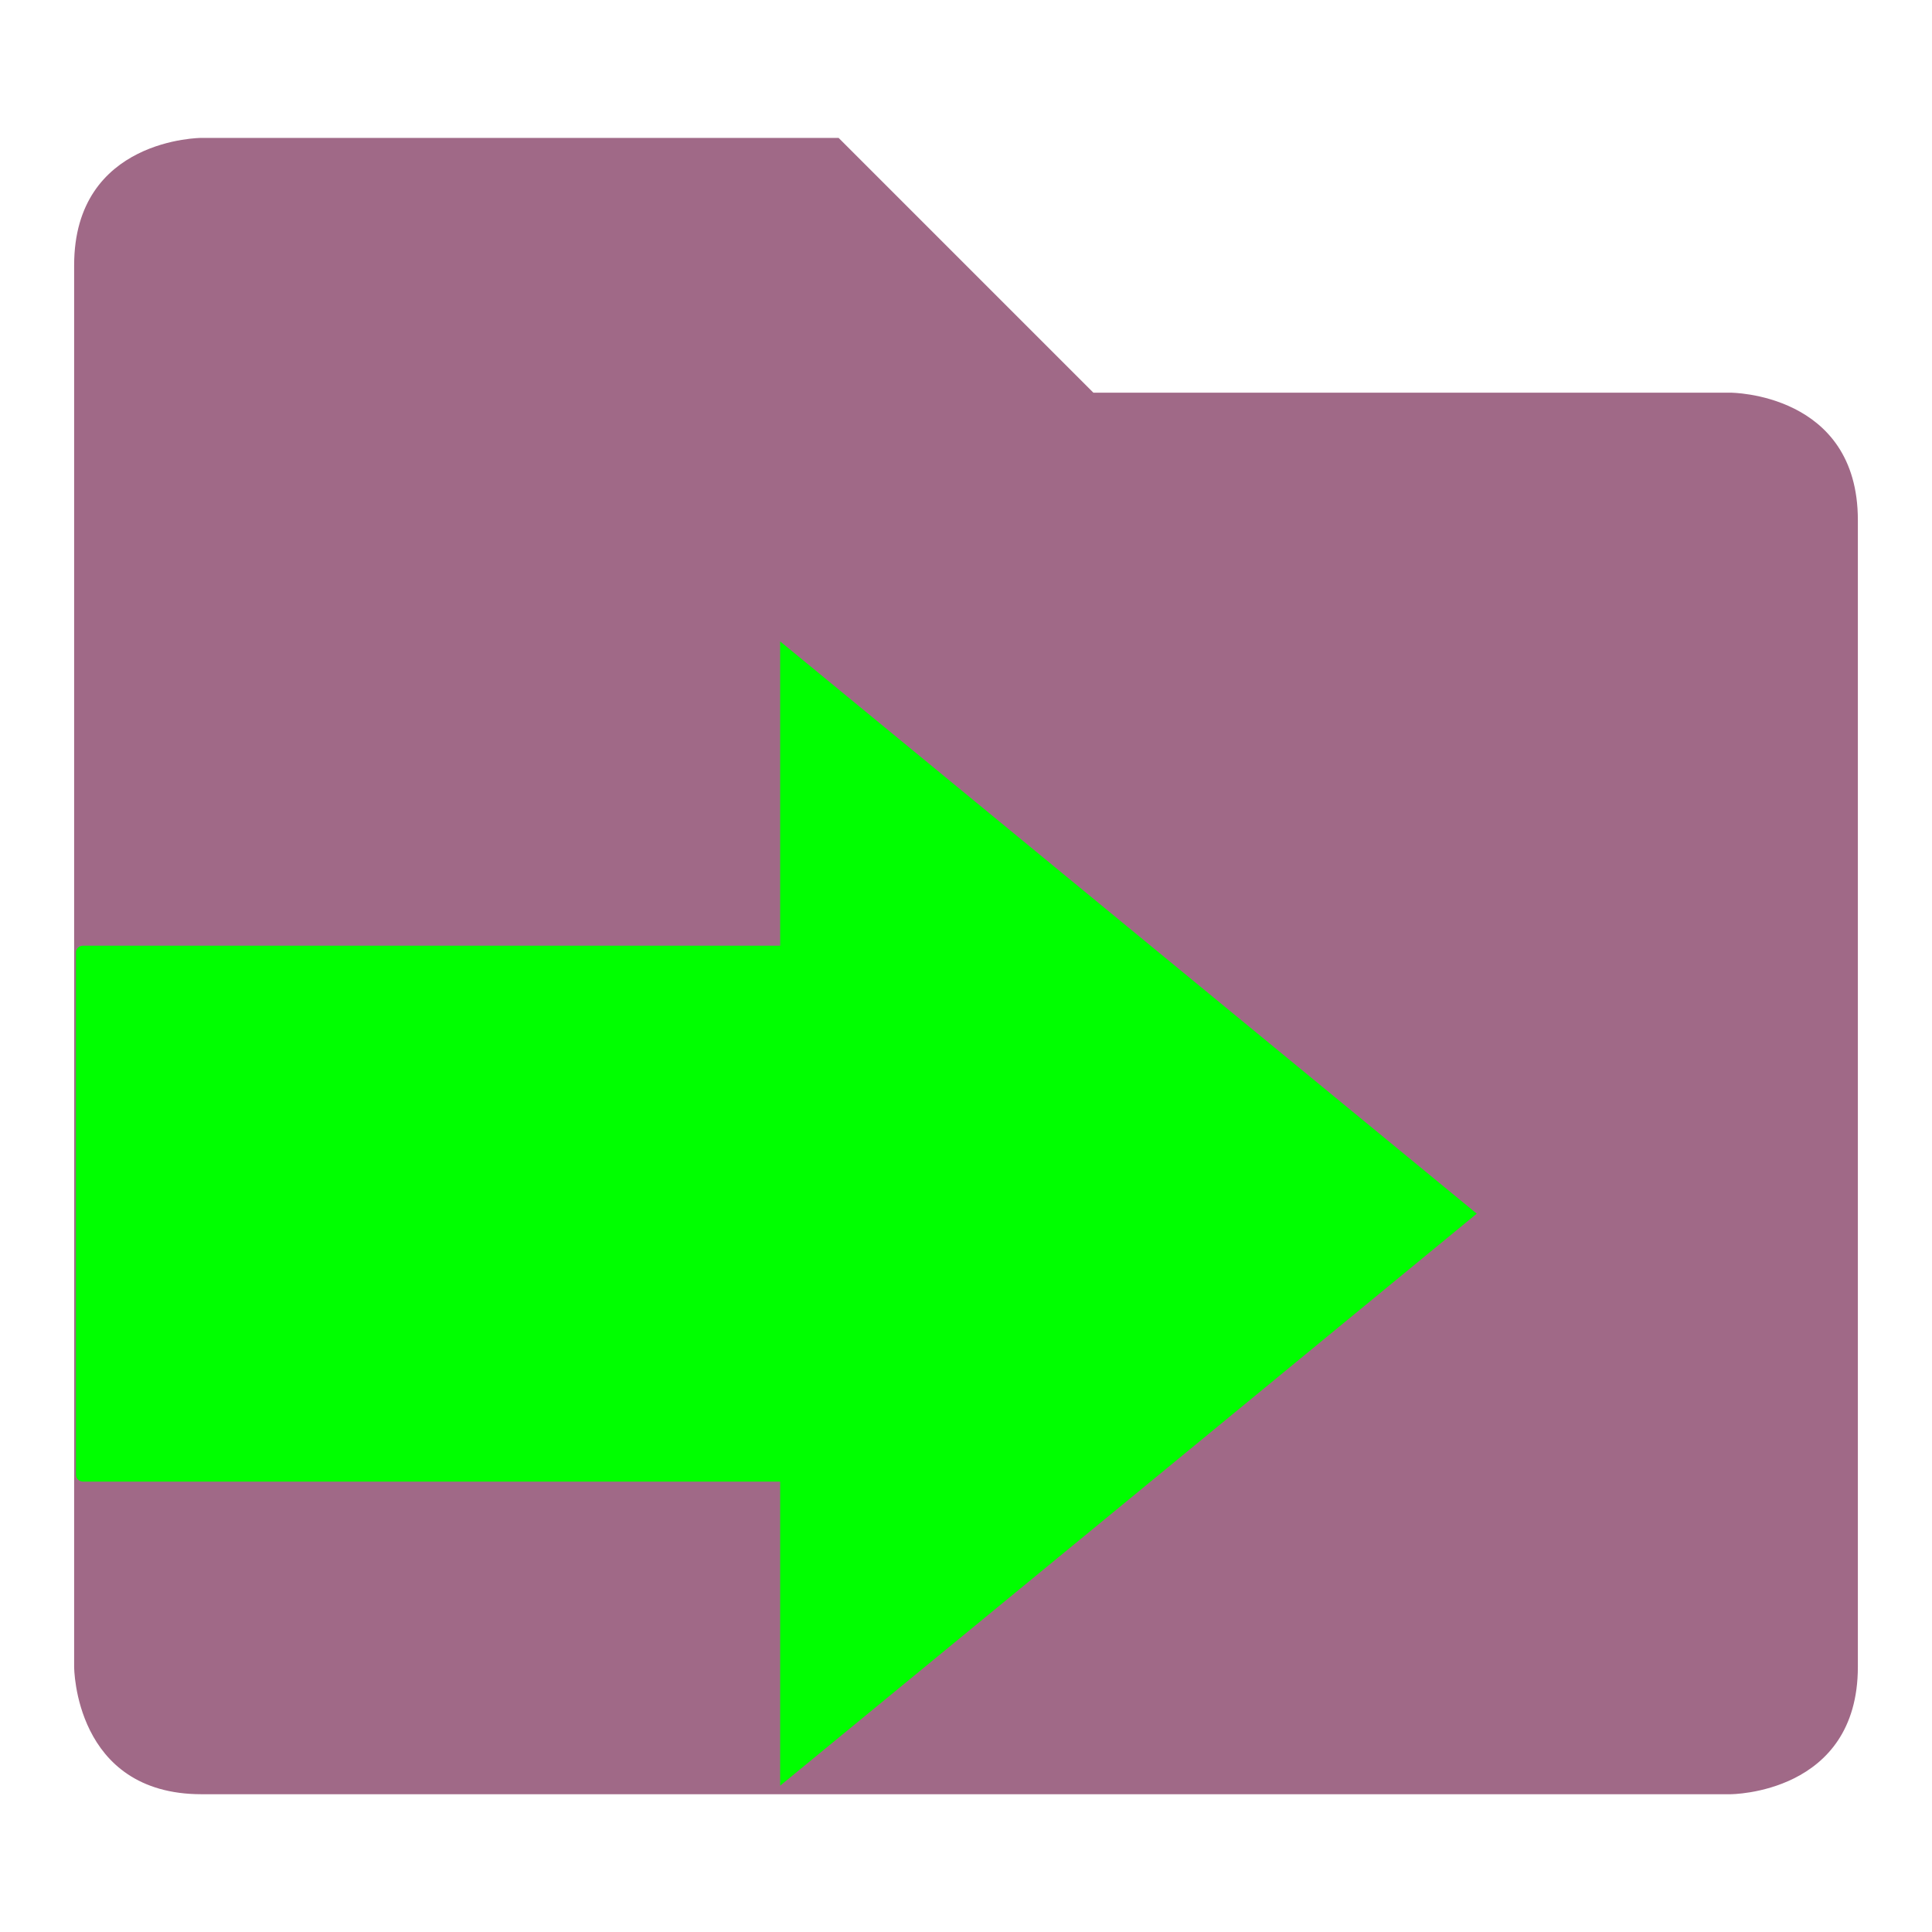
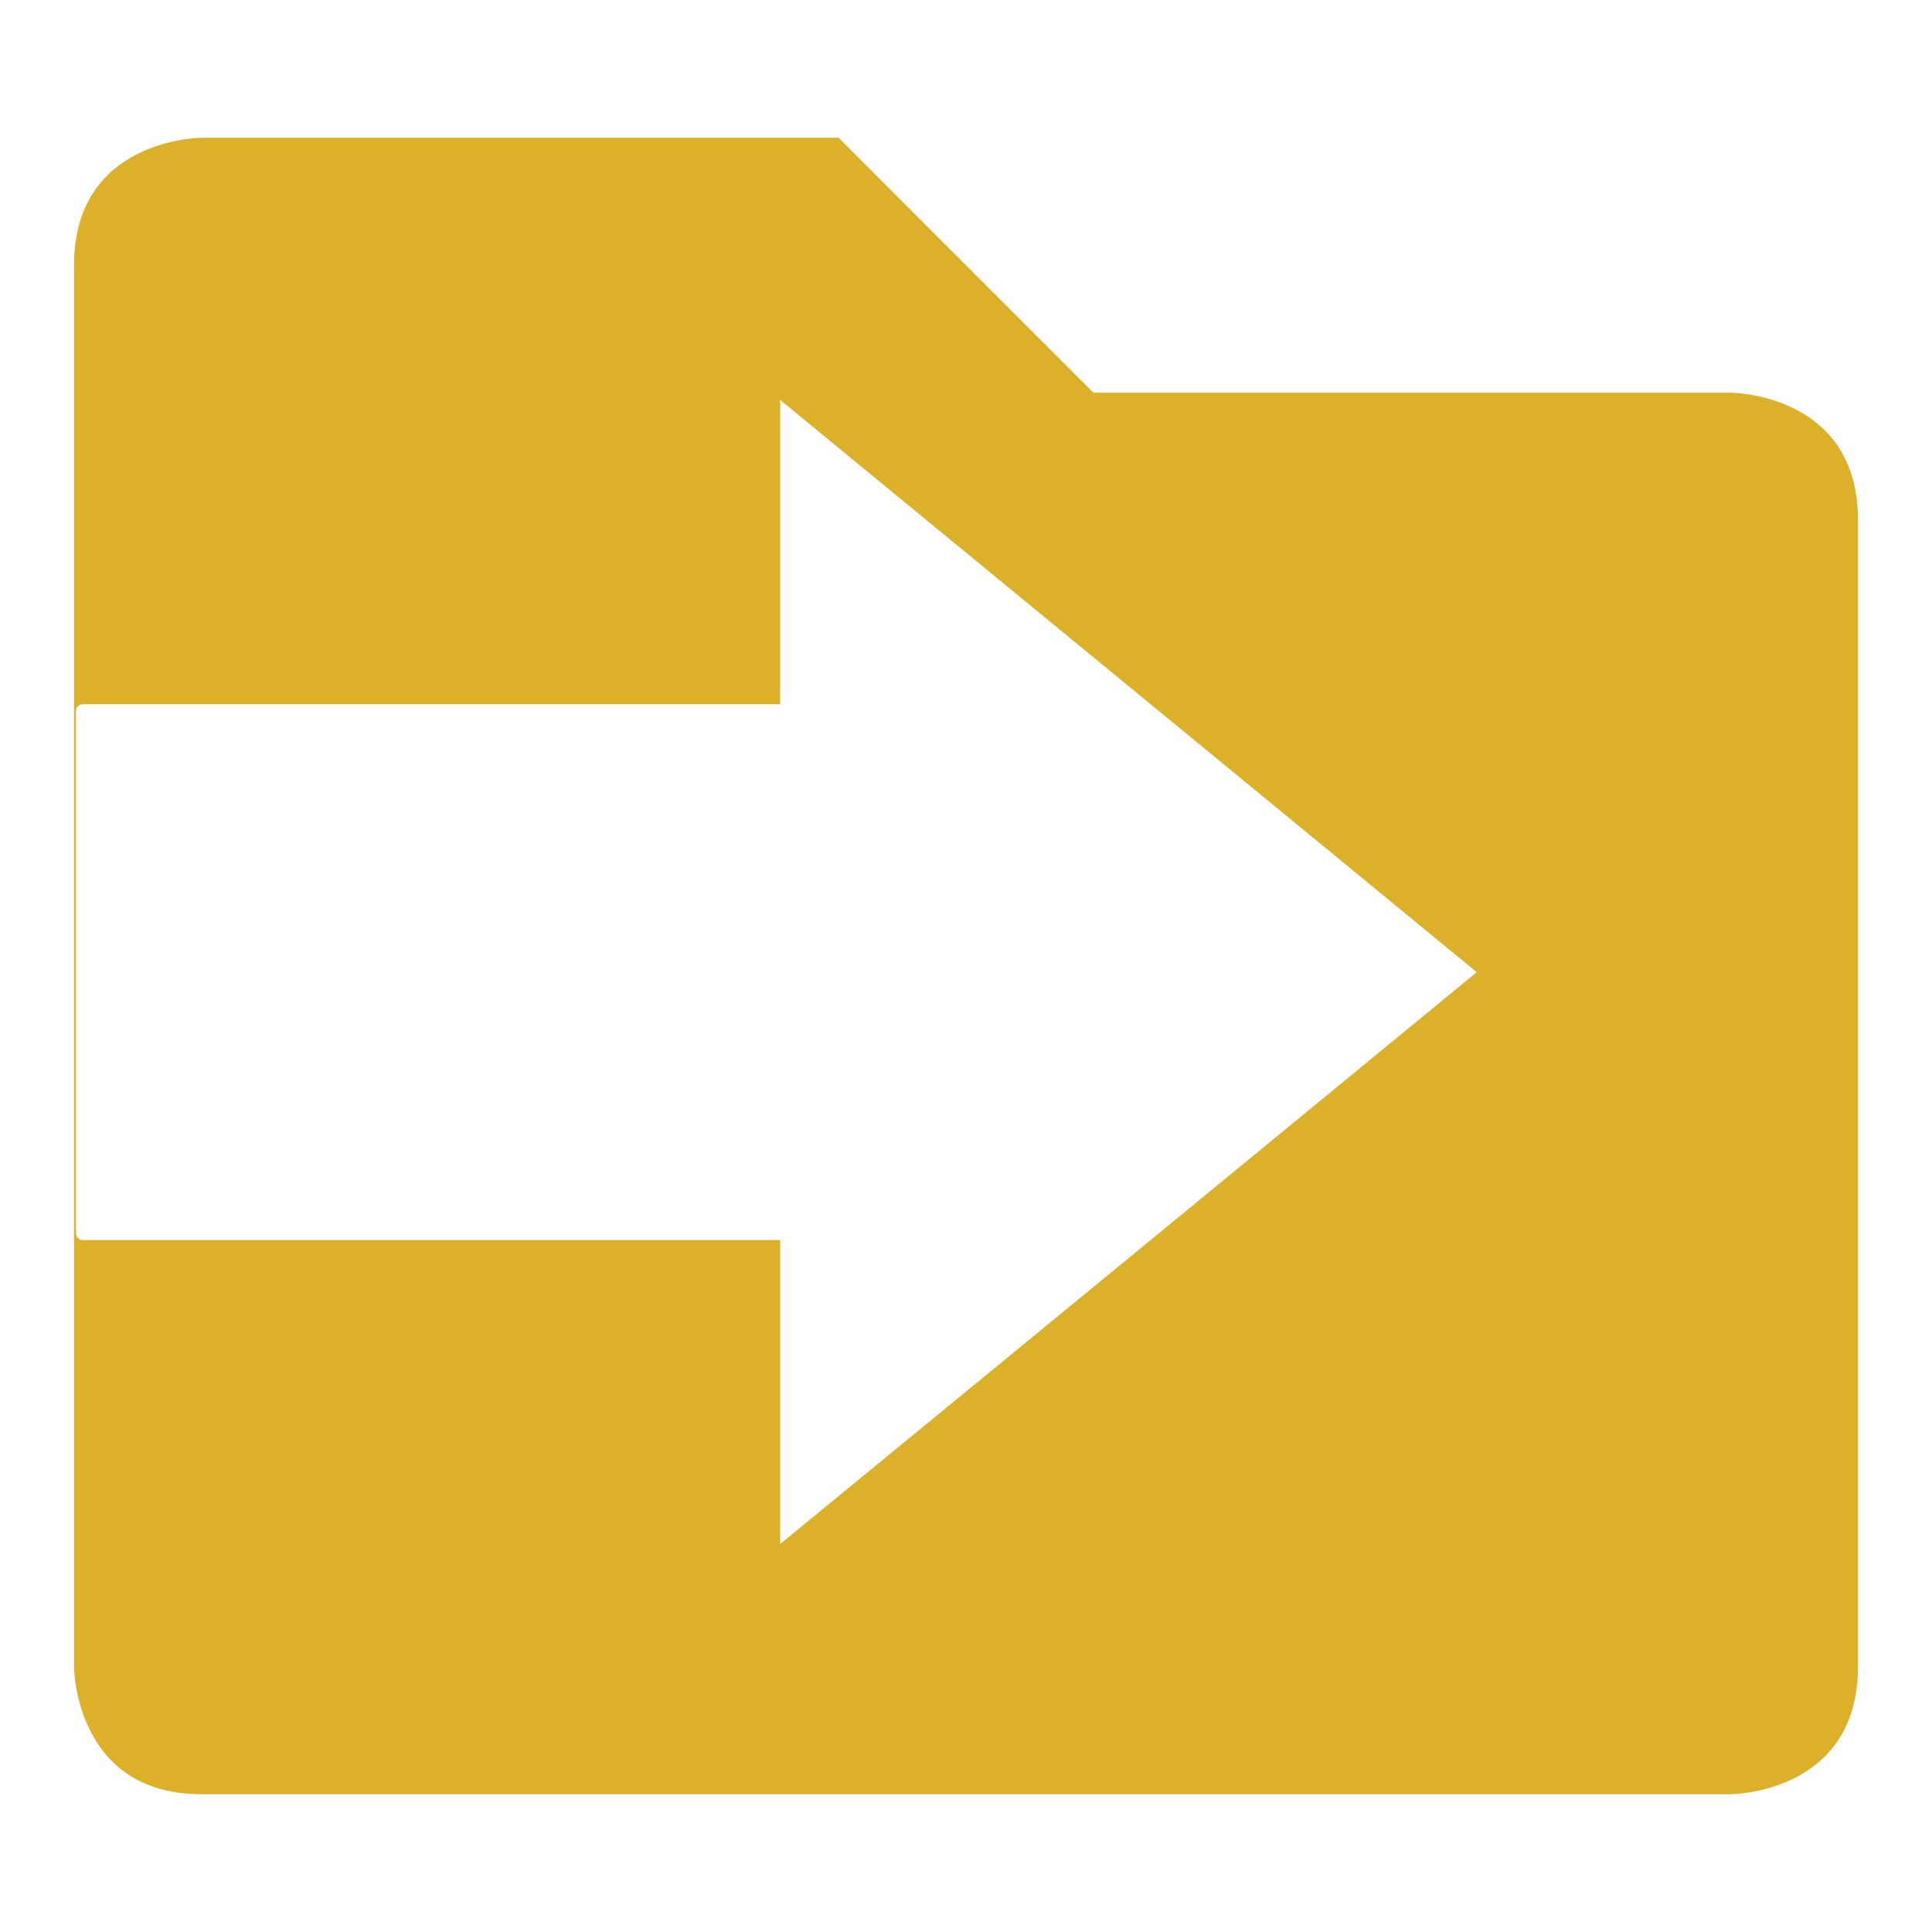
<svg xmlns="http://www.w3.org/2000/svg" version="1" viewBox="0 0 16 16" enable-background="new 0 0 48 48" id="svg12" width="16" height="16">
  <defs id="defs16">
    </defs>
-   <path id="path245" style="color:#444444;fill:#a06987;stroke-width:1.055" class="ColorScheme-Text" d="m 1.669,1.142 c 0,0 -1.055,1.1e-6 -1.055,1.055 v 11.607 c 0,0 1.02e-6,1.055 1.055,1.055 H 14.331 c 0,0 1.055,-10e-7 1.055,-1.055 V 4.307 c 0,-1.055 -1.055,-1.055 -1.055,-1.055 H 9.055 L 6.945,1.142 Z" />
+   <path id="path245" style="color:#444444;fill:#dcb028;stroke-width:1.055;fill-opacity:1" class="ColorScheme-Text" d="M 1.67 1.141 C 1.67 1.141 0.613 1.142 0.613 2.197 L 0.613 13.803 C 0.613 13.803 0.615 14.859 1.67 14.859 L 14.33 14.859 C 14.33 14.859 15.387 14.858 15.387 13.803 L 15.387 4.307 C 15.387 3.252 14.33 3.252 14.33 3.252 L 9.055 3.252 L 6.945 1.141 L 1.67 1.141 z M 6.461 3.312 L 9.346 5.682 L 12.23 8.051 L 9.346 10.42 L 6.461 12.787 L 6.461 10.27 L 0.686 10.27 C 0.655 10.27 0.629 10.244 0.629 10.213 L 0.629 5.887 C 0.629 5.856 0.655 5.832 0.686 5.832 L 6.461 5.832 L 6.461 3.312 z " />
  <rect style="display:none;opacity:1;fill:#555753;fill-opacity:1;fill-rule:nonzero;stroke:none;stroke-width:1.016;stroke-linecap:square;stroke-linejoin:round;stroke-miterlimit:4;stroke-dasharray:none;stroke-dashoffset:0;stroke-opacity:1;paint-order:stroke fill markers" id="rect6013" width="36.737" height="6.499" x="5.305" y="-4.074" ry="2.255" />
  <rect ry="2.255" y="5.926" x="5.305" height="6.499" width="36.737" id="rect6015" style="display:none;opacity:1;fill:#555753;fill-opacity:1;fill-rule:nonzero;stroke:none;stroke-width:1.016;stroke-linecap:square;stroke-linejoin:round;stroke-miterlimit:4;stroke-dasharray:none;stroke-dashoffset:0;stroke-opacity:1;paint-order:stroke fill markers" />
  <rect style="display:none;opacity:1;fill:#555753;fill-opacity:1;fill-rule:nonzero;stroke:none;stroke-width:0.905;stroke-linecap:square;stroke-linejoin:round;stroke-miterlimit:4;stroke-dasharray:none;stroke-dashoffset:0;stroke-opacity:1;paint-order:stroke fill markers" id="rect6009" width="29.178" height="6.499" x="5.305" y="-24.074" ry="2.255" />
  <rect ry="2.255" y="-14.074" x="5.305" height="6.499" width="36.737" id="rect6011" style="display:none;opacity:1;fill:#555753;fill-opacity:1;fill-rule:nonzero;stroke:none;stroke-width:1.016;stroke-linecap:square;stroke-linejoin:round;stroke-miterlimit:4;stroke-dasharray:none;stroke-dashoffset:0;stroke-opacity:1;paint-order:stroke fill markers" />
-   <path id="rect349-3" style="fill:#00ff00;fill-opacity:1;stroke:none;stroke-width:0.318;stroke-opacity:1" d="M 6.461,5.312 V 7.832 H 0.686 c -0.031,0 -0.057,0.024 -0.057,0.055 v 4.326 c 0,0.031 0.026,0.057 0.057,0.057 H 6.461 v 2.518 L 9.346,12.42 12.23,10.051 9.346,7.682 Z" />
</svg>
